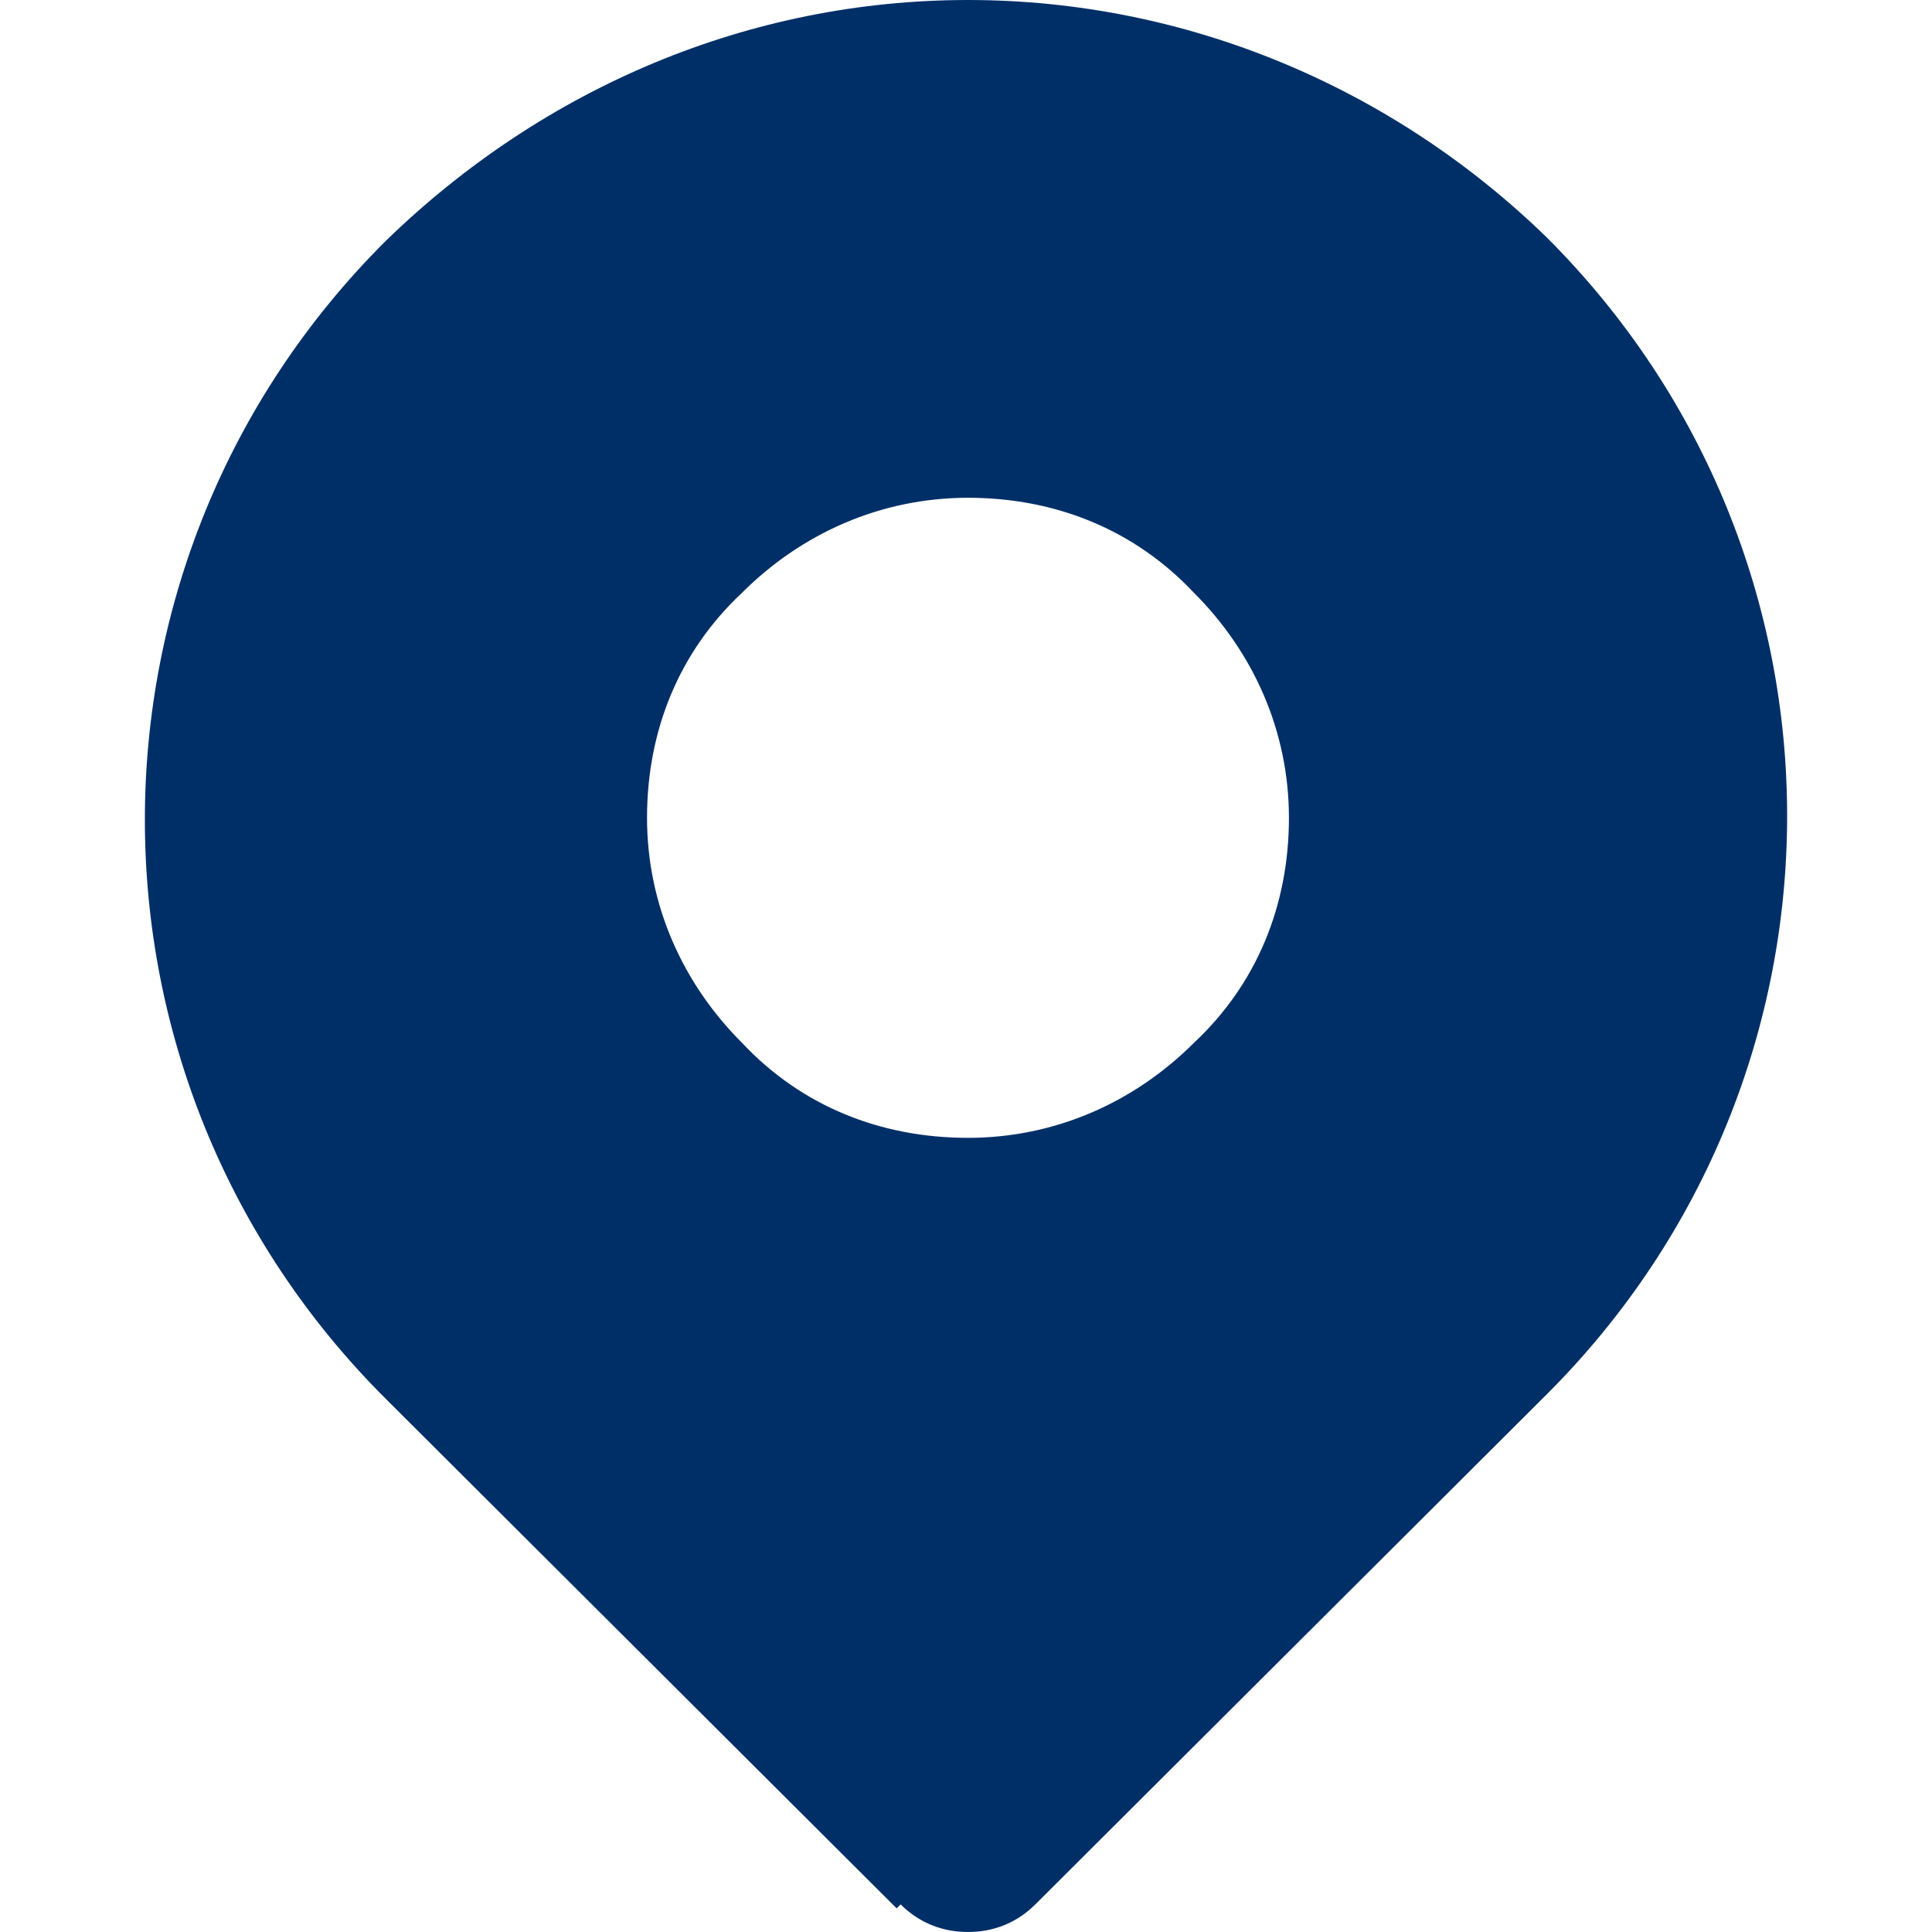
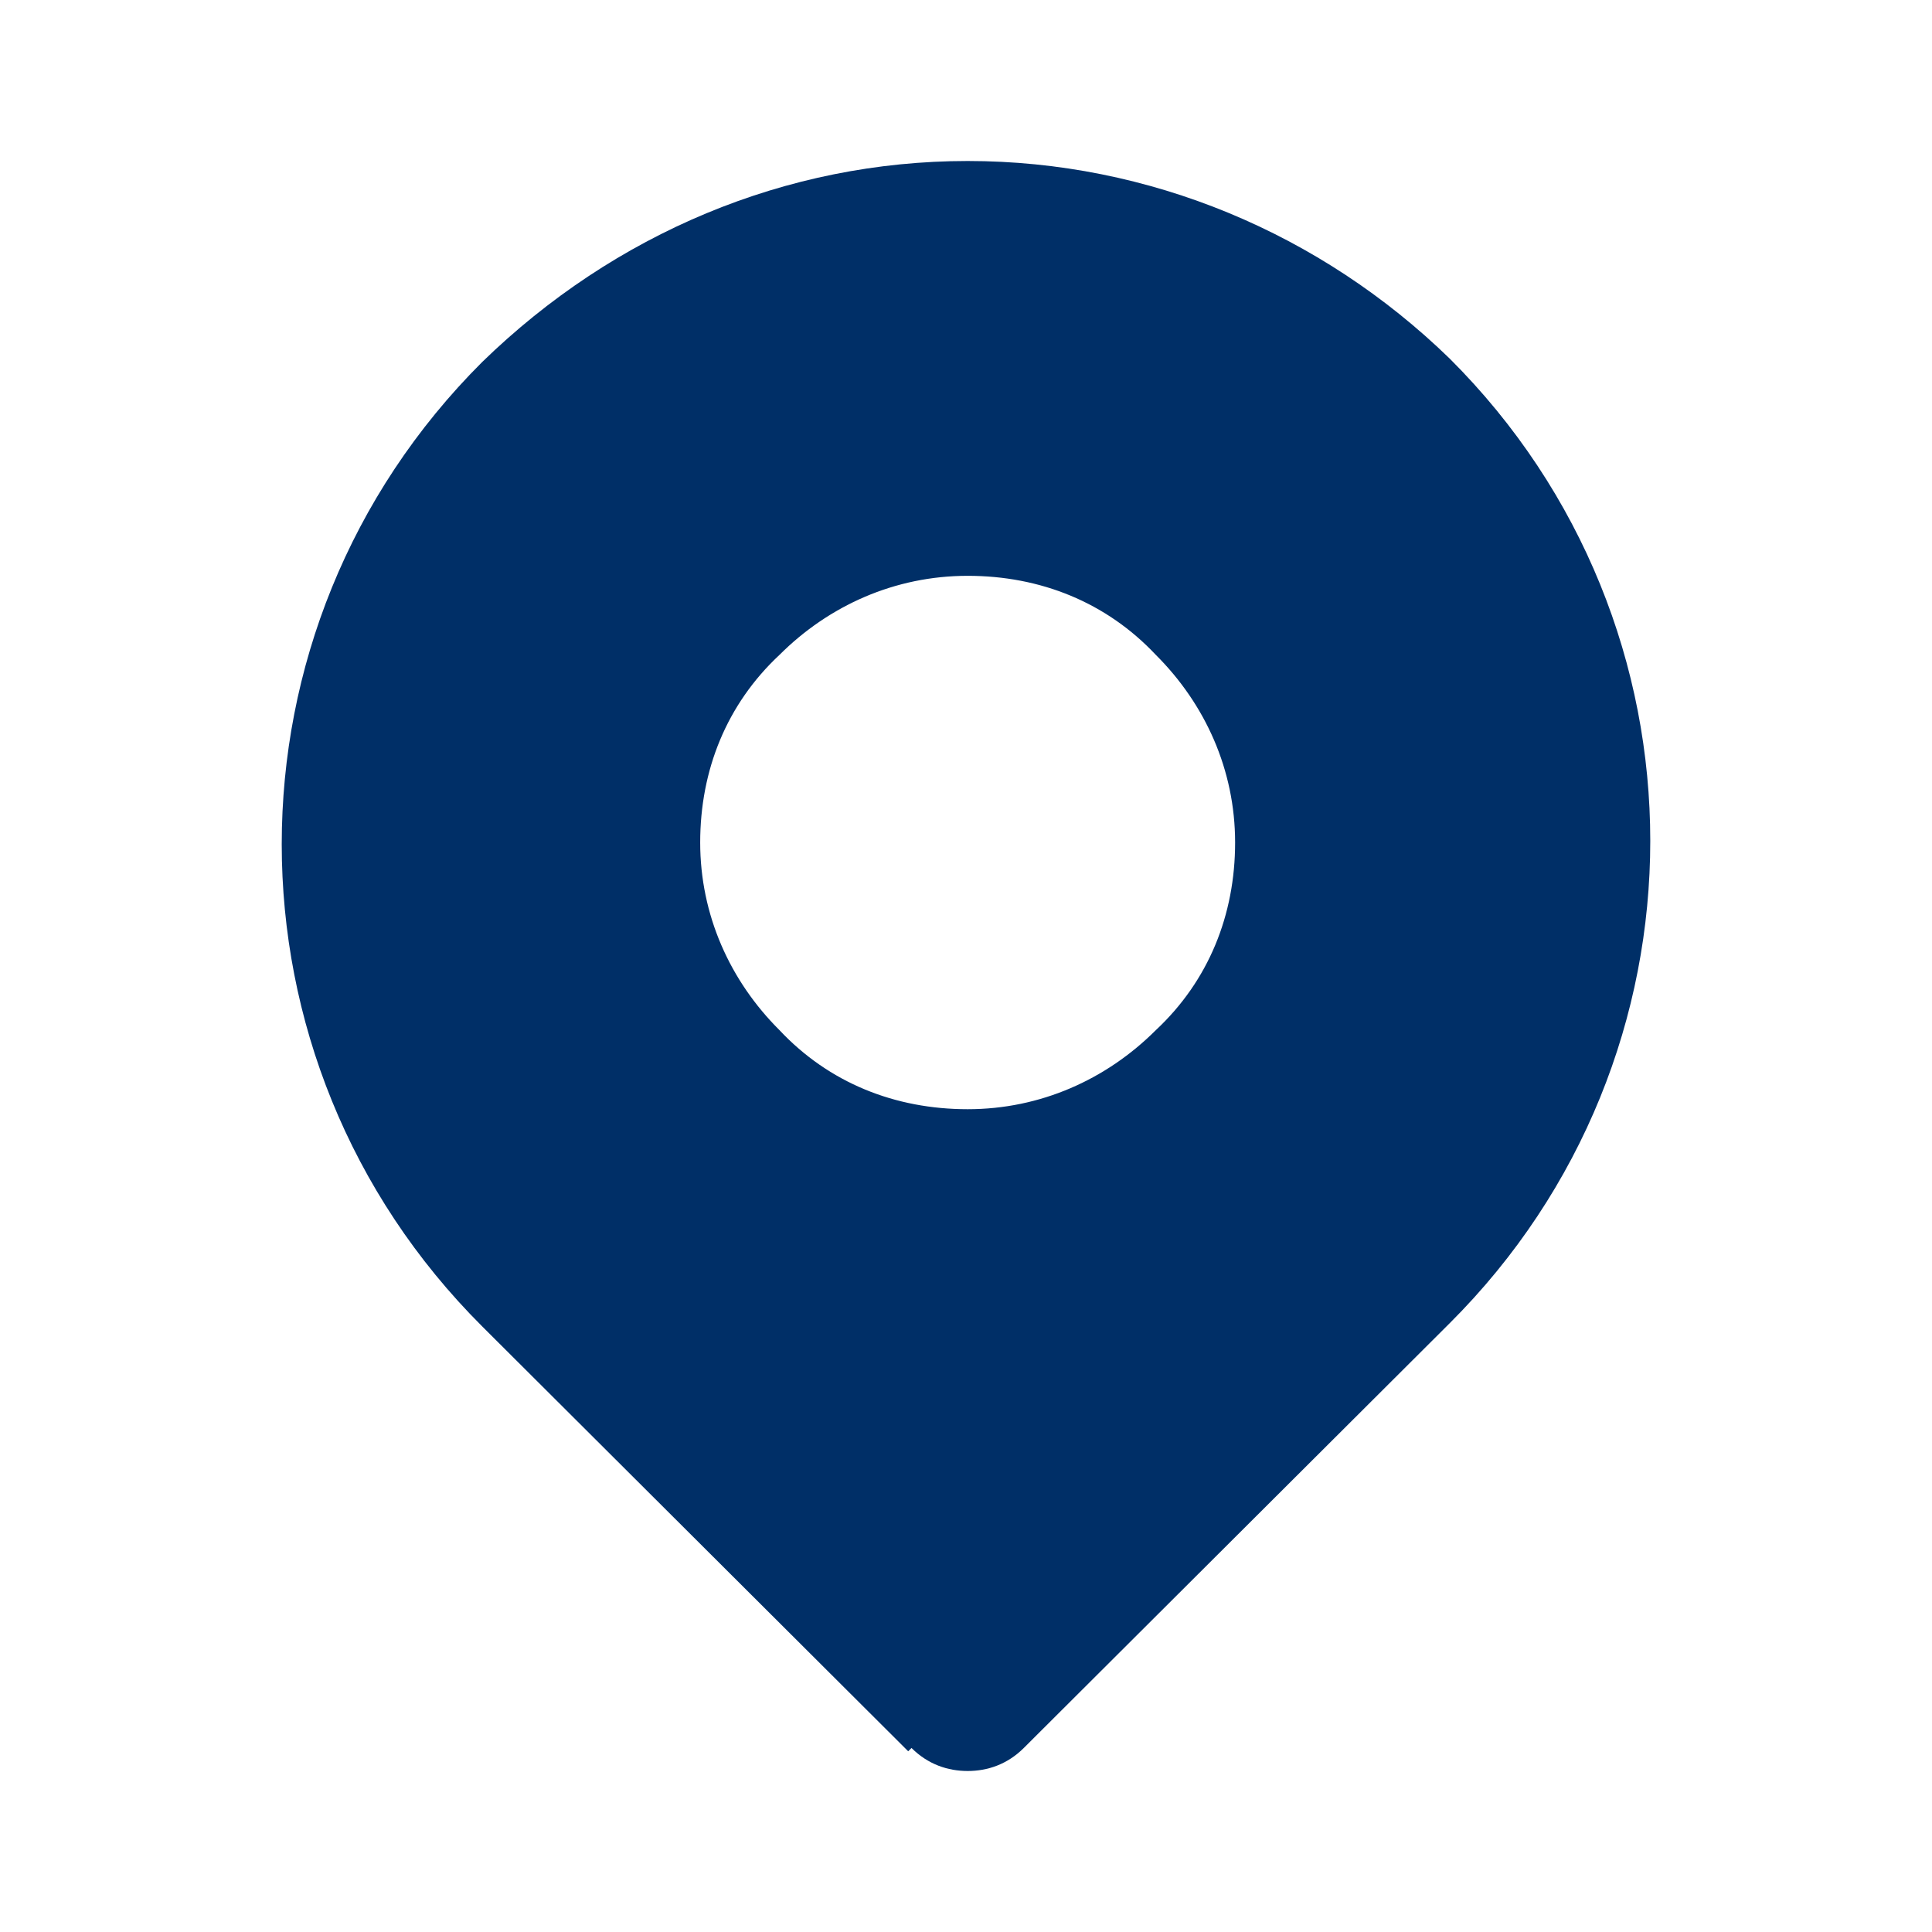
- <svg xmlns="http://www.w3.org/2000/svg" width="20" height="20" viewBox="0 0 20 20" fill="none">
-   <path d="M9.323 19.714C9.528 19.918 9.774 20 10.021 20C10.267 20 10.513 19.918 10.718 19.714L16.008 14.438C19.331 11.125 19.331 5.767 16.008 2.454C14.409 0.9 12.276 0 10.021 0C7.765 0 5.632 0.9 3.992 2.495C0.669 5.808 0.669 11.166 3.992 14.479L9.282 19.755L9.323 19.714ZM7.683 6.135C8.298 5.521 9.118 5.153 10.021 5.153C10.923 5.153 11.743 5.481 12.358 6.135C12.973 6.748 13.343 7.566 13.343 8.466C13.343 9.366 13.014 10.184 12.358 10.797C11.743 11.411 10.923 11.779 10.021 11.779C9.118 11.779 8.298 11.452 7.683 10.797C7.068 10.184 6.698 9.366 6.698 8.466C6.698 7.566 7.027 6.748 7.683 6.135Z" fill="#002F67" />
+ <svg xmlns="http://www.w3.org/2000/svg" width="24" height="24" viewBox="0 0 24 24" fill="none">
+   <path d="M11.323 21.714C11.528 21.918 11.774 22 12.021 22C12.267 22 12.513 21.918 12.718 21.714L18.008 16.438C21.331 13.125 21.331 7.767 18.008 4.454C16.409 2.9 14.276 2 12.021 2C9.765 2 7.632 2.9 5.992 4.495C2.669 7.808 2.669 13.166 5.992 16.479L11.282 21.755L11.323 21.714ZM9.683 8.135C10.298 7.521 11.118 7.153 12.021 7.153C12.923 7.153 13.743 7.481 14.358 8.135C14.973 8.748 15.343 9.566 15.343 10.466C15.343 11.366 15.014 12.184 14.358 12.797C13.743 13.411 12.923 13.779 12.021 13.779C11.118 13.779 10.298 13.452 9.683 12.797C9.068 12.184 8.698 11.366 8.698 10.466C8.698 9.566 9.027 8.748 9.683 8.135Z" fill="#002F67" />
</svg>
